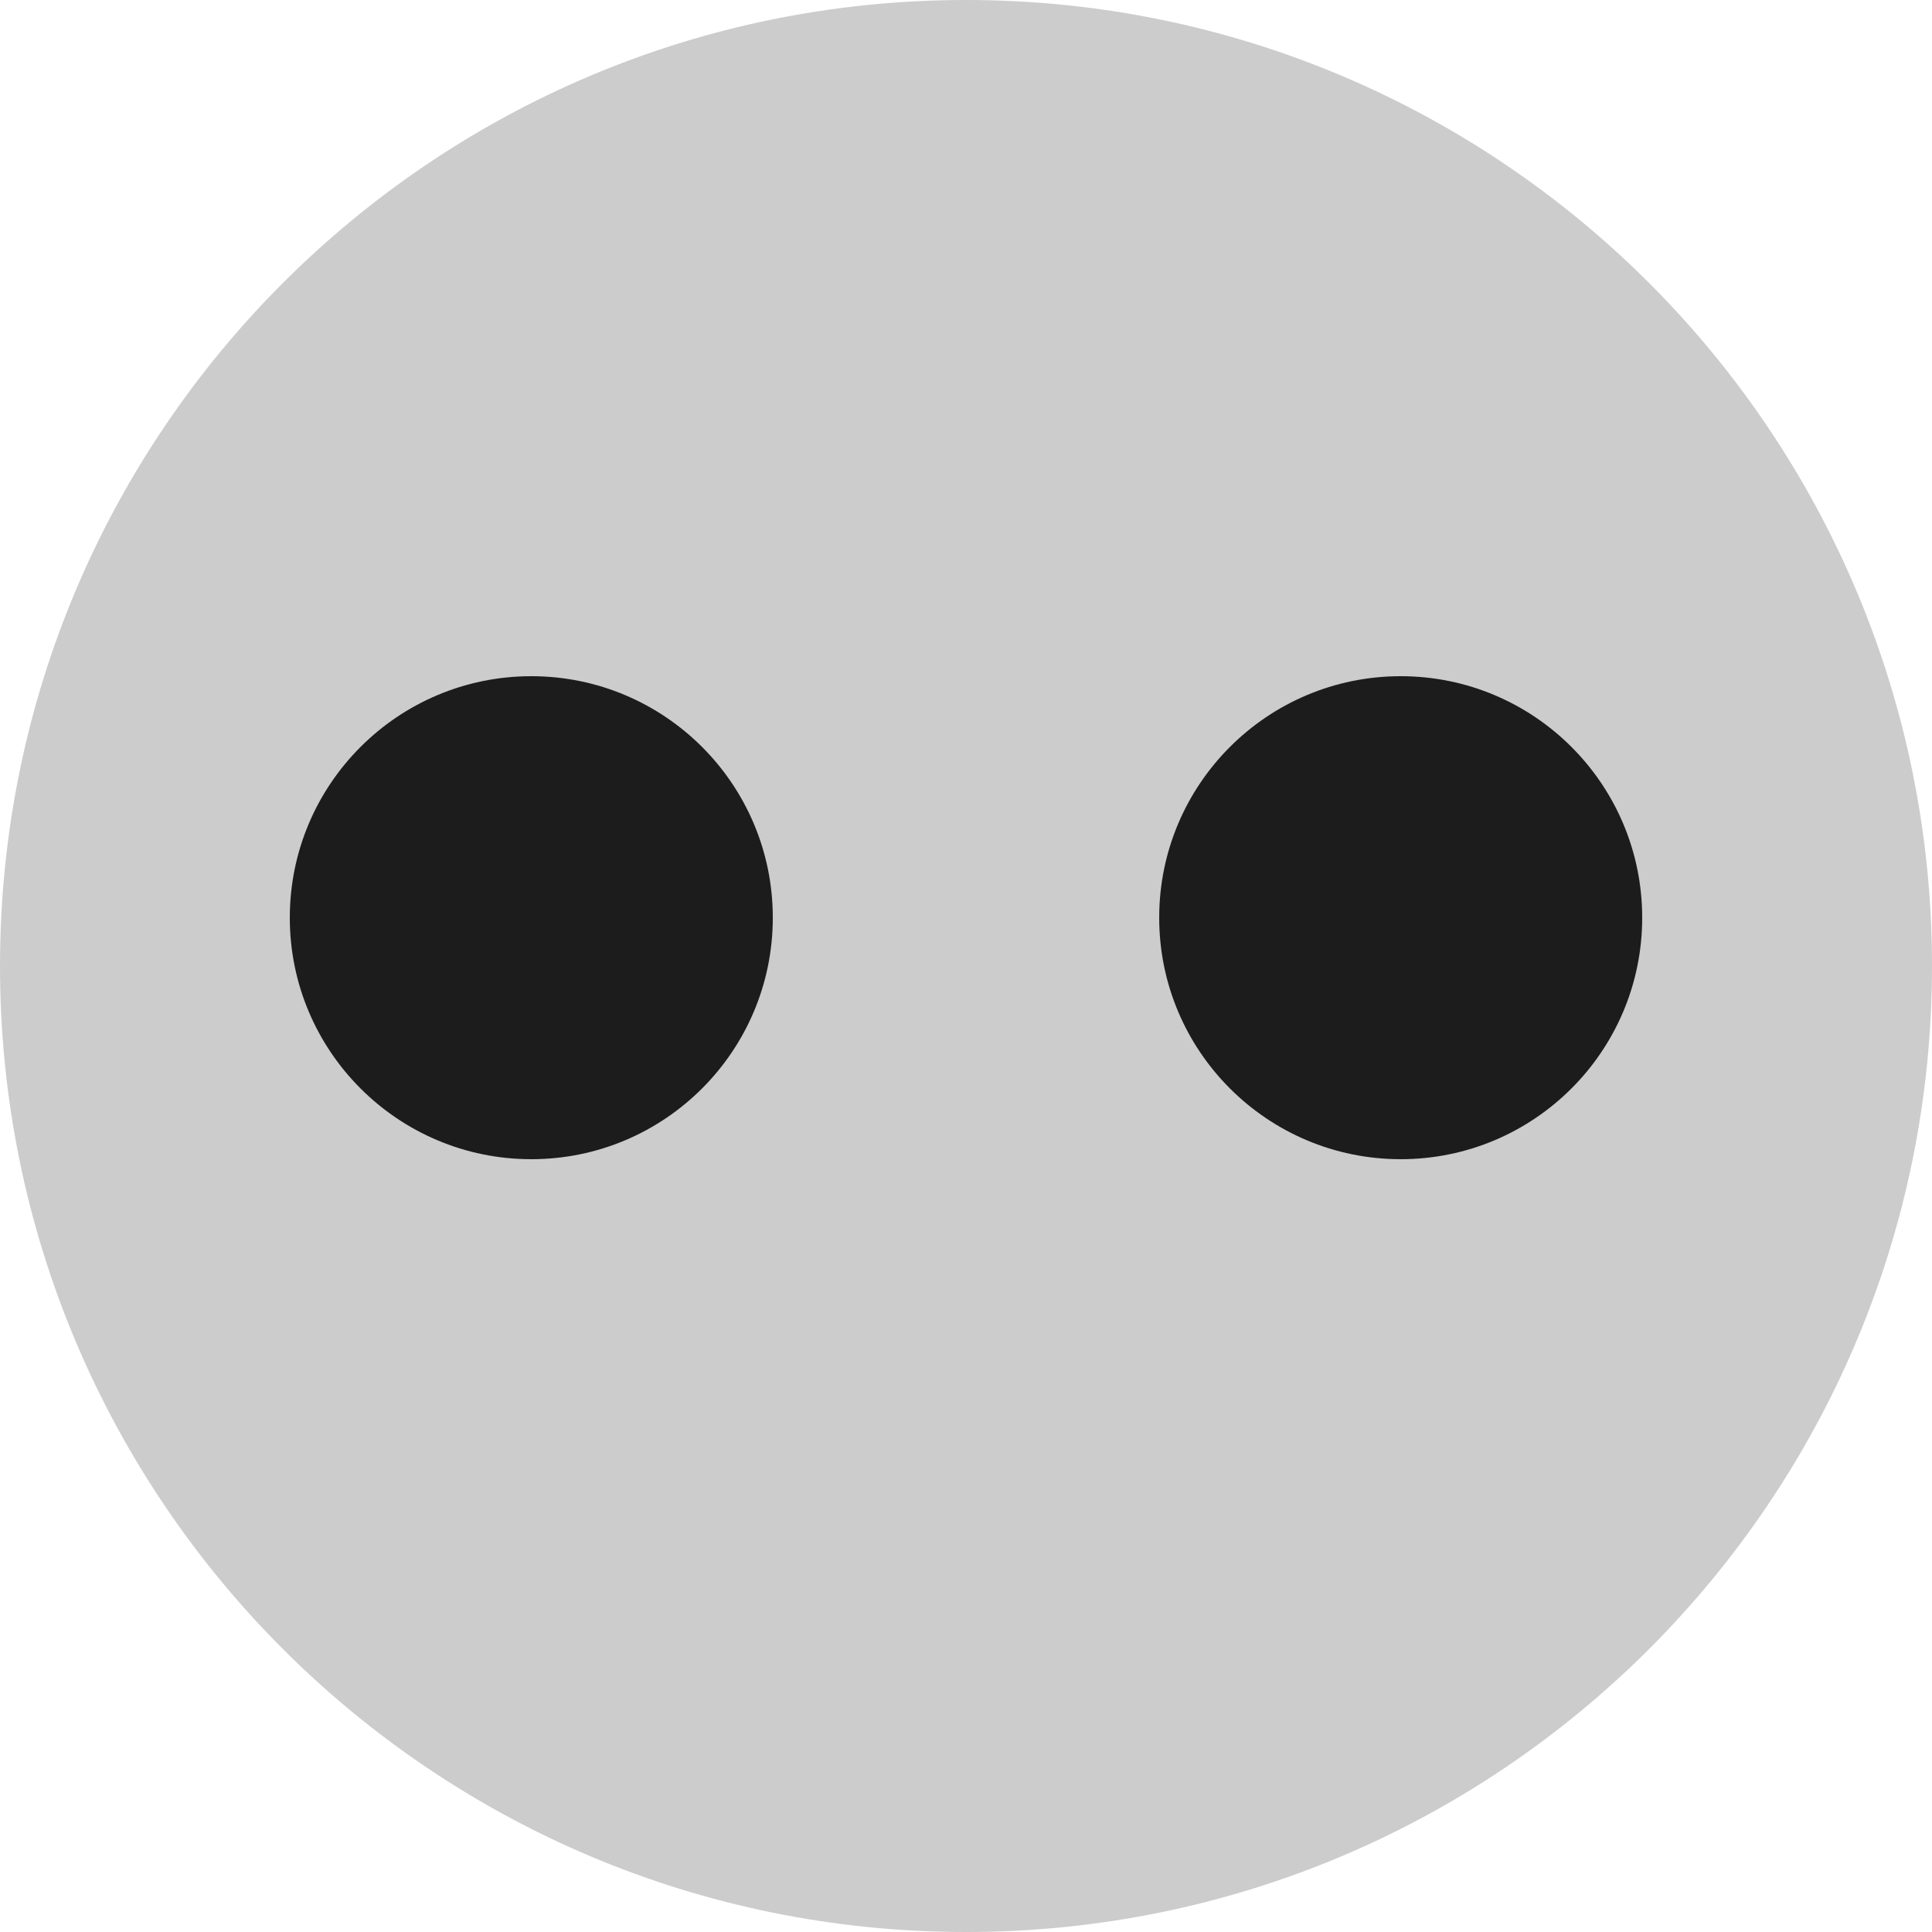
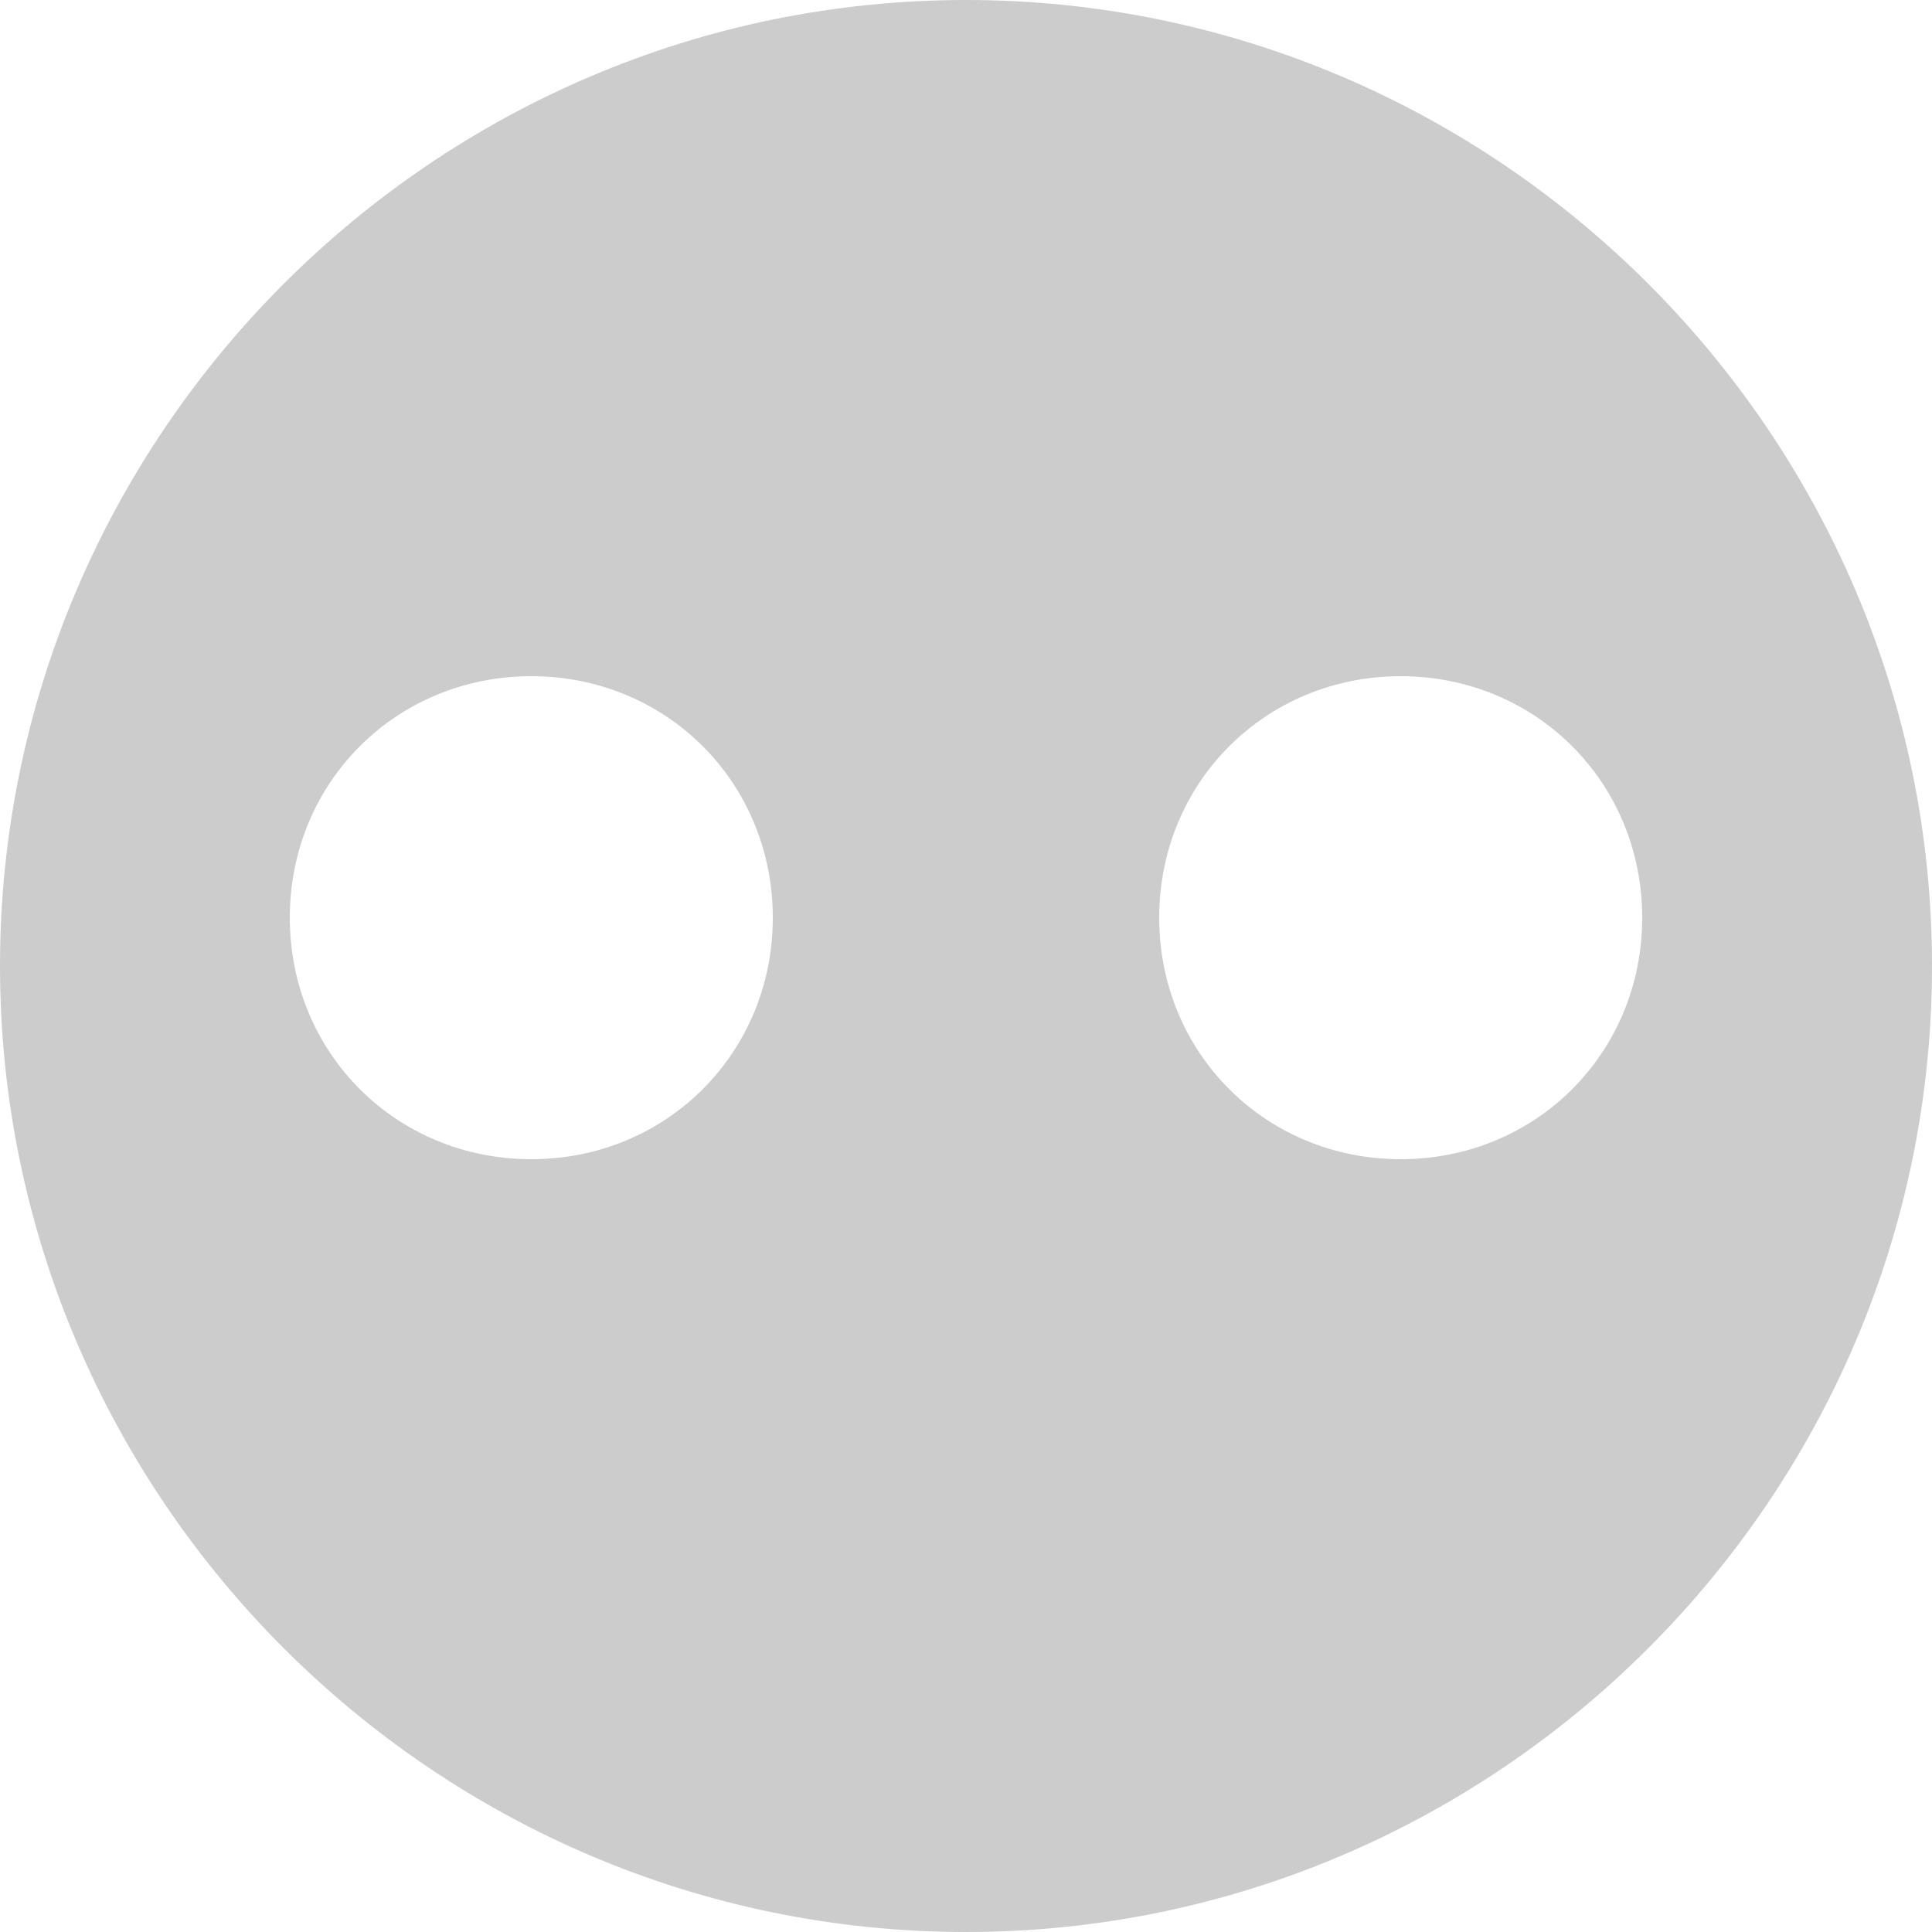
<svg xmlns="http://www.w3.org/2000/svg" width="20" height="20" viewBox="0 0 20 20" fill="none">
-   <rect width="20" height="20" rx="10" fill="#CCCCCC" />
-   <rect x="3" y="7" width="5" height="5" rx="2.5" fill="#1C1C1C" />
-   <rect x="12" y="7" width="5" height="5" rx="2.5" fill="#1C1C1C" />
+   <path d="M10 0C4.5 0 0 4.5 0 10C0 15.5 4.5 20 10 20C15.5 20 20 15.5 20 10C20 4.5 15.5 0 10 0ZM5.5 12C4.1 12 3 10.9 3 9.5C3 8.1 4.1 7 5.5 7C6.9 7 8 8.1 8 9.5C8 10.9 6.9 12 5.5 12ZM14.5 12C13.1 12 12 10.9 12 9.5C12 8.1 13.1 7 14.5 7C15.9 7 17 8.1 17 9.5C17 10.9 15.9 12 14.5 12Z" fill="#CCCCCC" />
</svg>
